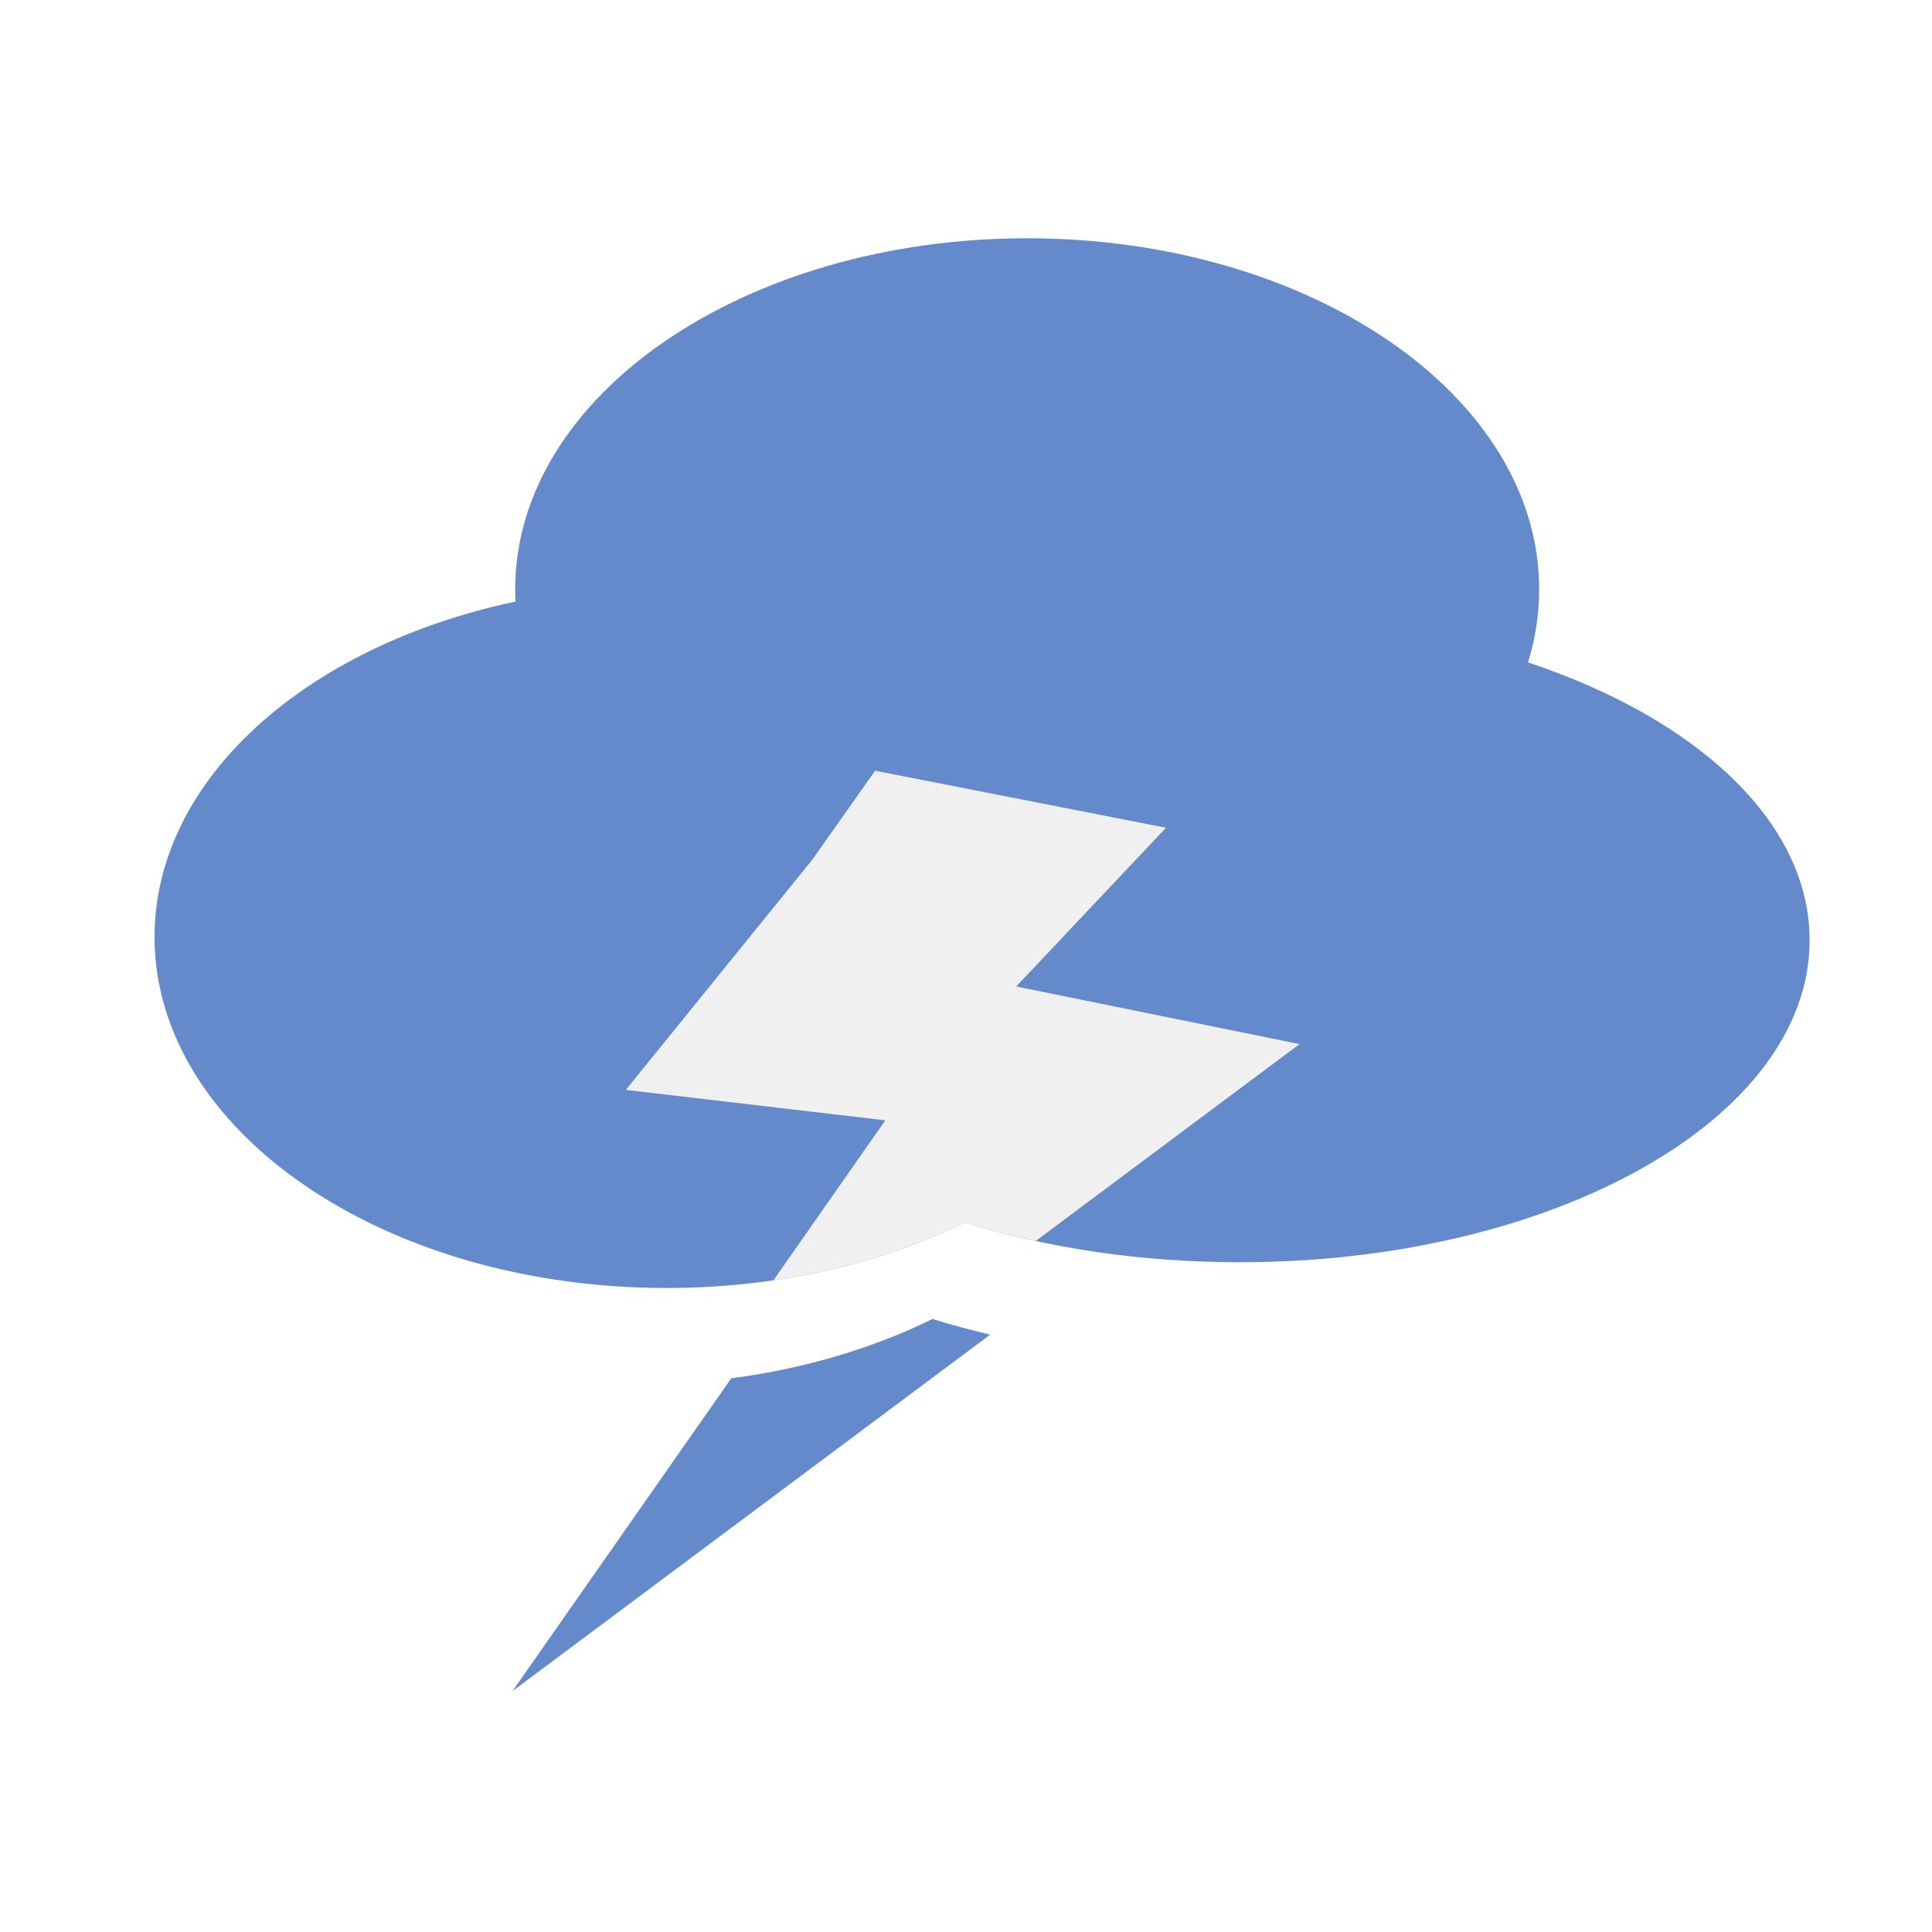
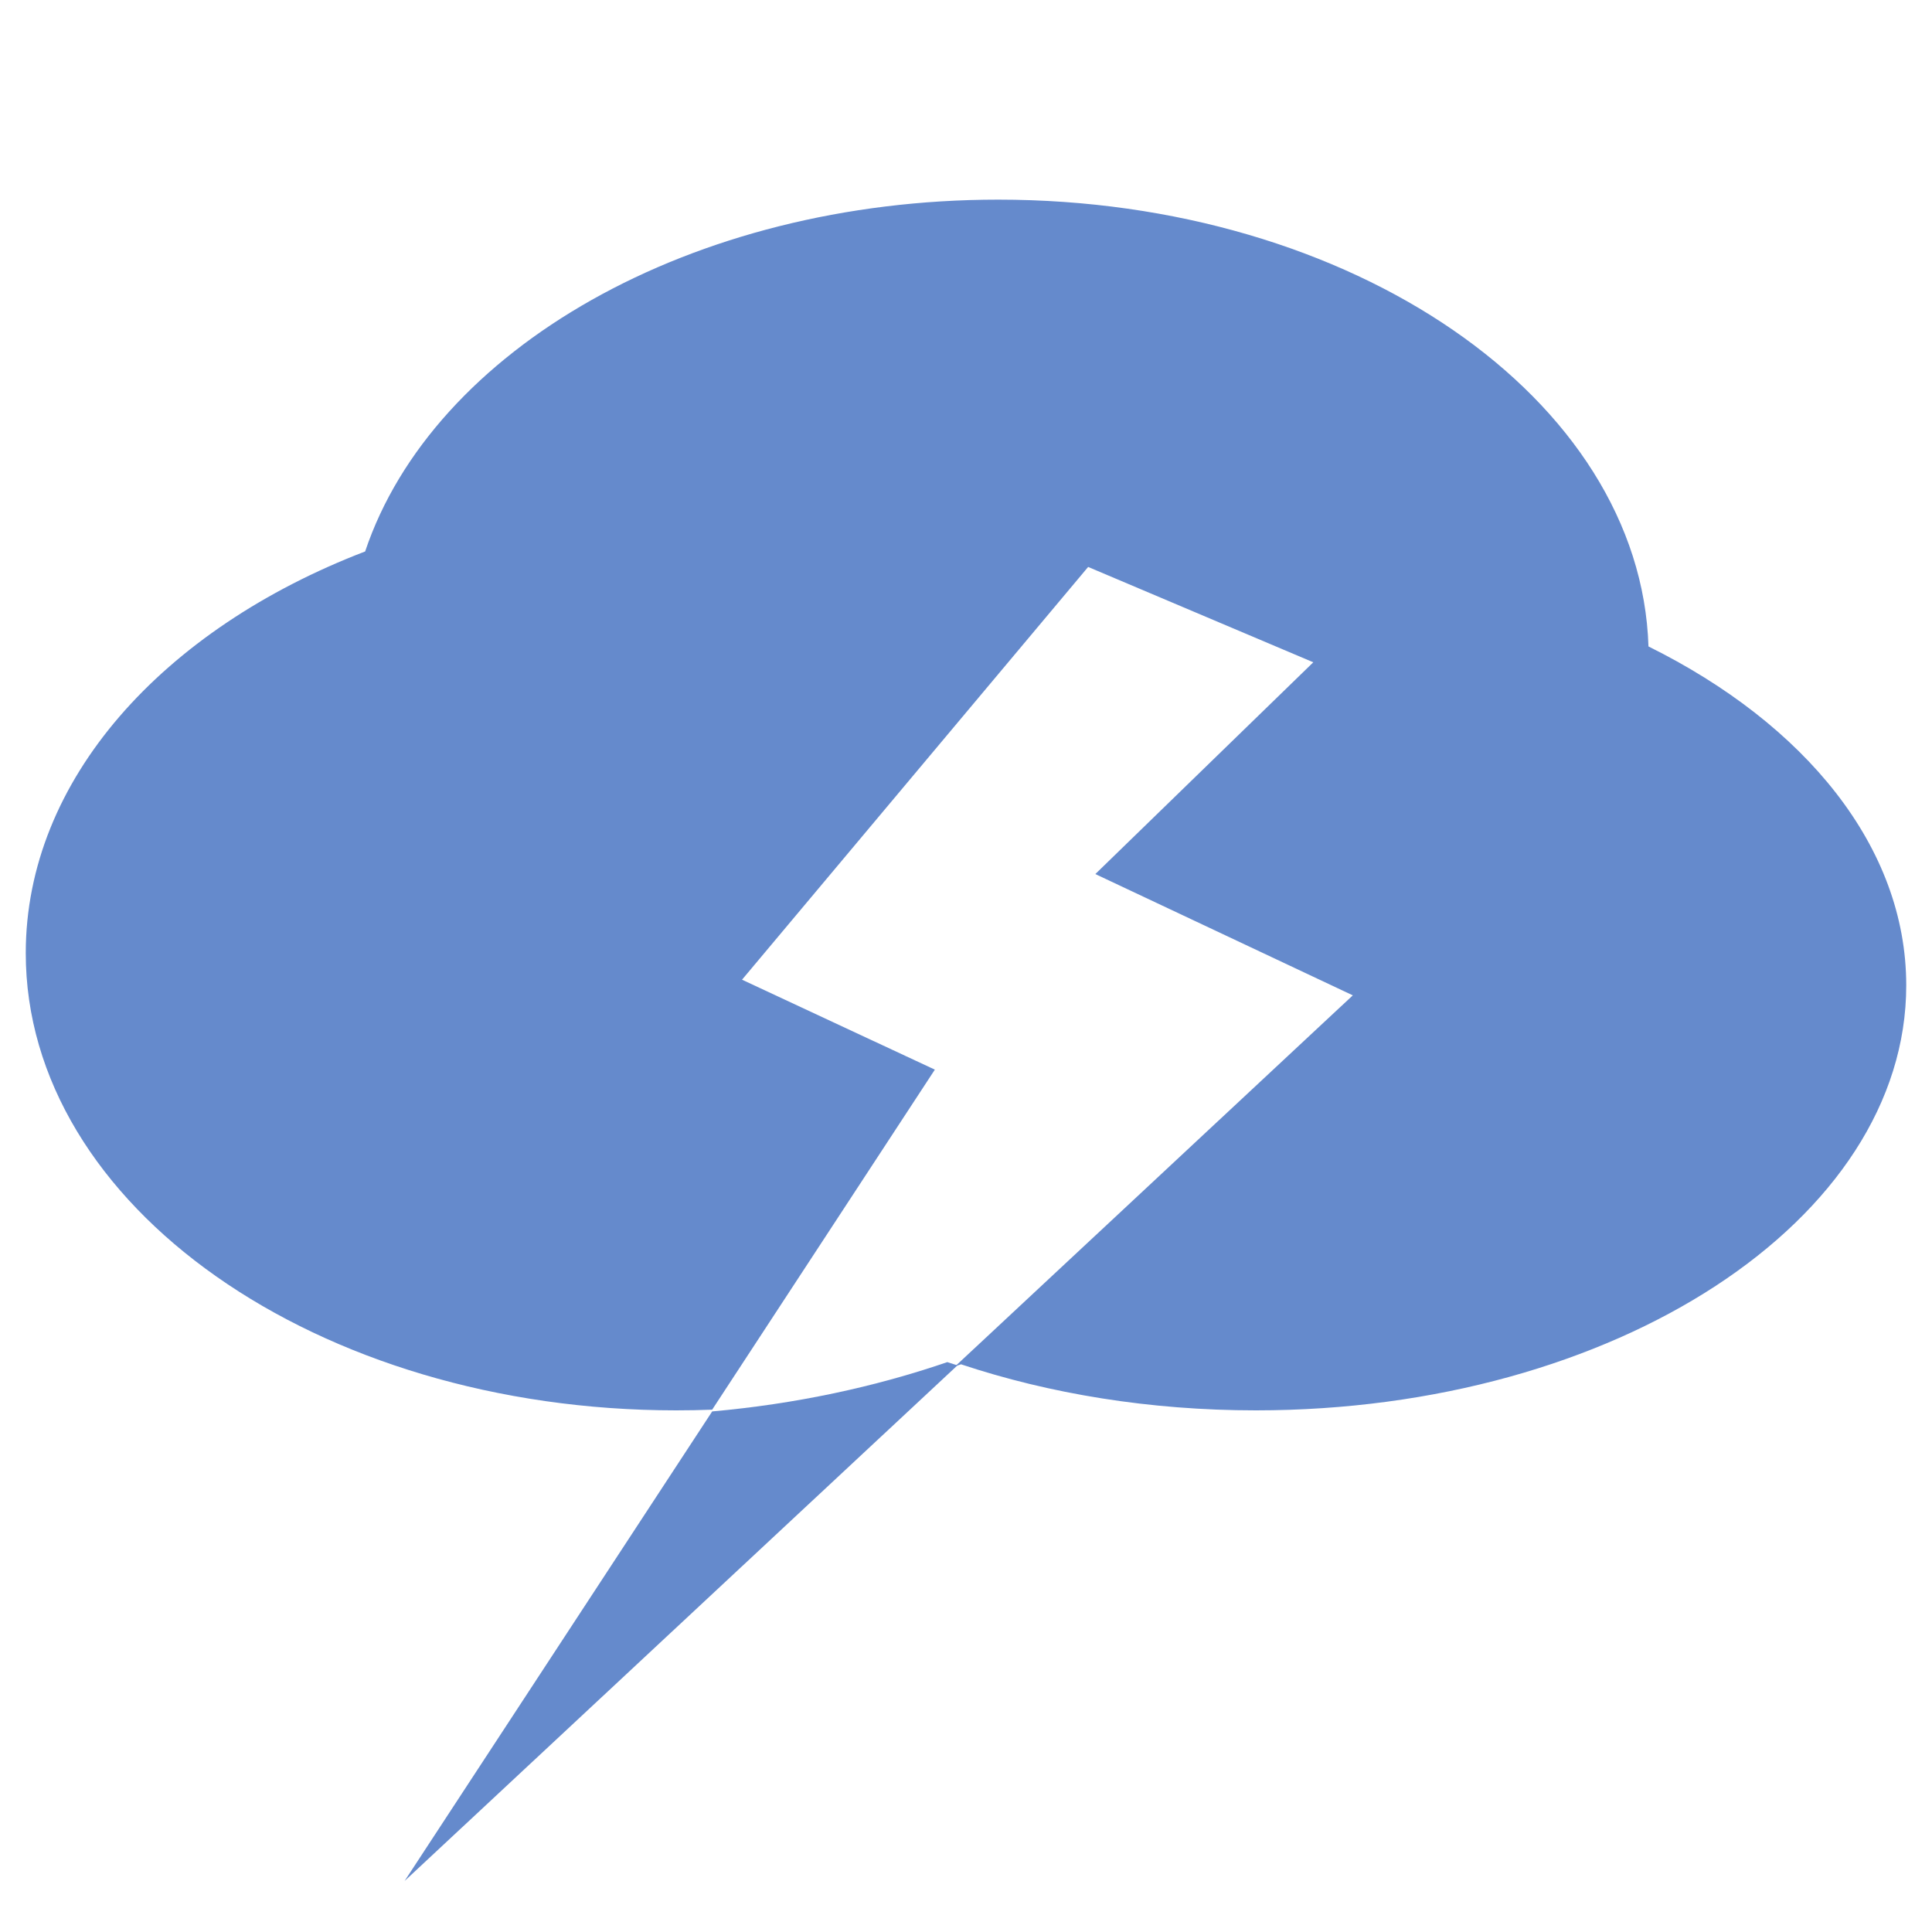
<svg xmlns="http://www.w3.org/2000/svg" width="300px" height="300px" viewBox="0 0 300 300" version="1.1">
  <description>Created with Sketch.</description>
  <defs />
  <g id="Page-1" stroke="none" stroke-width="1" fill="none" fill-rule="evenodd">
-     <g id="Oval-1-+-Path-1-+-Oval-4" transform="translate(19, 37)">
-       <path d="M134.762,170.238 L60.578,225.598 L94.548,177.025 L94.548,177.025 C106.037,175.516 116.647,172.312 125.804,167.807 C128.695,168.708 131.685,169.521 134.762,170.238 Z" id="Path-1" fill="#658ACC" />
-       <path d="M61.048,56.41 C28.589,63.27 5,83.997 5,108.5 C5,138.6 40.593,163 84.5,163 C101.775,163 117.764,159.223 130.804,152.807 L130.804,152.807 C143.464,156.754 158.018,159 173.5,159 C222.377,159 262,136.614 262,109 C262,90.615 244.436,74.547 218.27,65.86 C219.404,62.196 220,58.396 220,54.5 C220,24.4 184.407,0 140.5,0 C96.593,0 61,24.4 61,54.5 C61,55.139 61.016,55.776 61.048,56.41 Z" id="Oval-1" fill="#658ACC" />
-       <path d="M101.097,161.811 C111.991,160.224 122.06,157.109 130.804,152.807 L130.804,152.807 C134.336,153.908 138.016,154.877 141.822,155.702 L182.793,125.127 L138.797,116.182 L162.053,91.533 L116.883,82.678 L107.135,96.492 L78.174,132.24 L118.475,136.963 L101.097,161.811 Z" id="Oval-4" fill="#F0F0F0" />
-     </g>
+     <path d="M148.324,212.155 C148.626,212.054 148.927,211.952 149.227,211.849 L149.227,211.849 C162.968,216.422 178.523,219 195,219 C250.781,219 296,189.451 296,153 C296,131.517 280.293,112.432 255.974,100.38 C254.749,61.916 210.01,31 155,31 C107.234,31 67.212,54.31 56.698,85.63 C25.301,97.672 4,121.087 4,148 C4,187.212 49.219,219 105,219 C106.874,219 108.736,218.964 110.585,218.893 L145.163,166.093 L115.222,152.126 L168.966,88.035 L203.928,102.84 L170.083,135.723 L210.063,154.558 L148.324,212.155 Z" id="Oval-1" fill="#658ACC" />
+     <path d="M148.668,212.02 L62.827,292.075 L110.588,219.167 L110.588,219.167 C123.534,218.01 135.822,215.374 147.1,211.508 C147.62,211.681 148.143,211.852 148.668,212.02 Z" id="Path-1" fill="#658ACC" />
  </g>
</svg>
